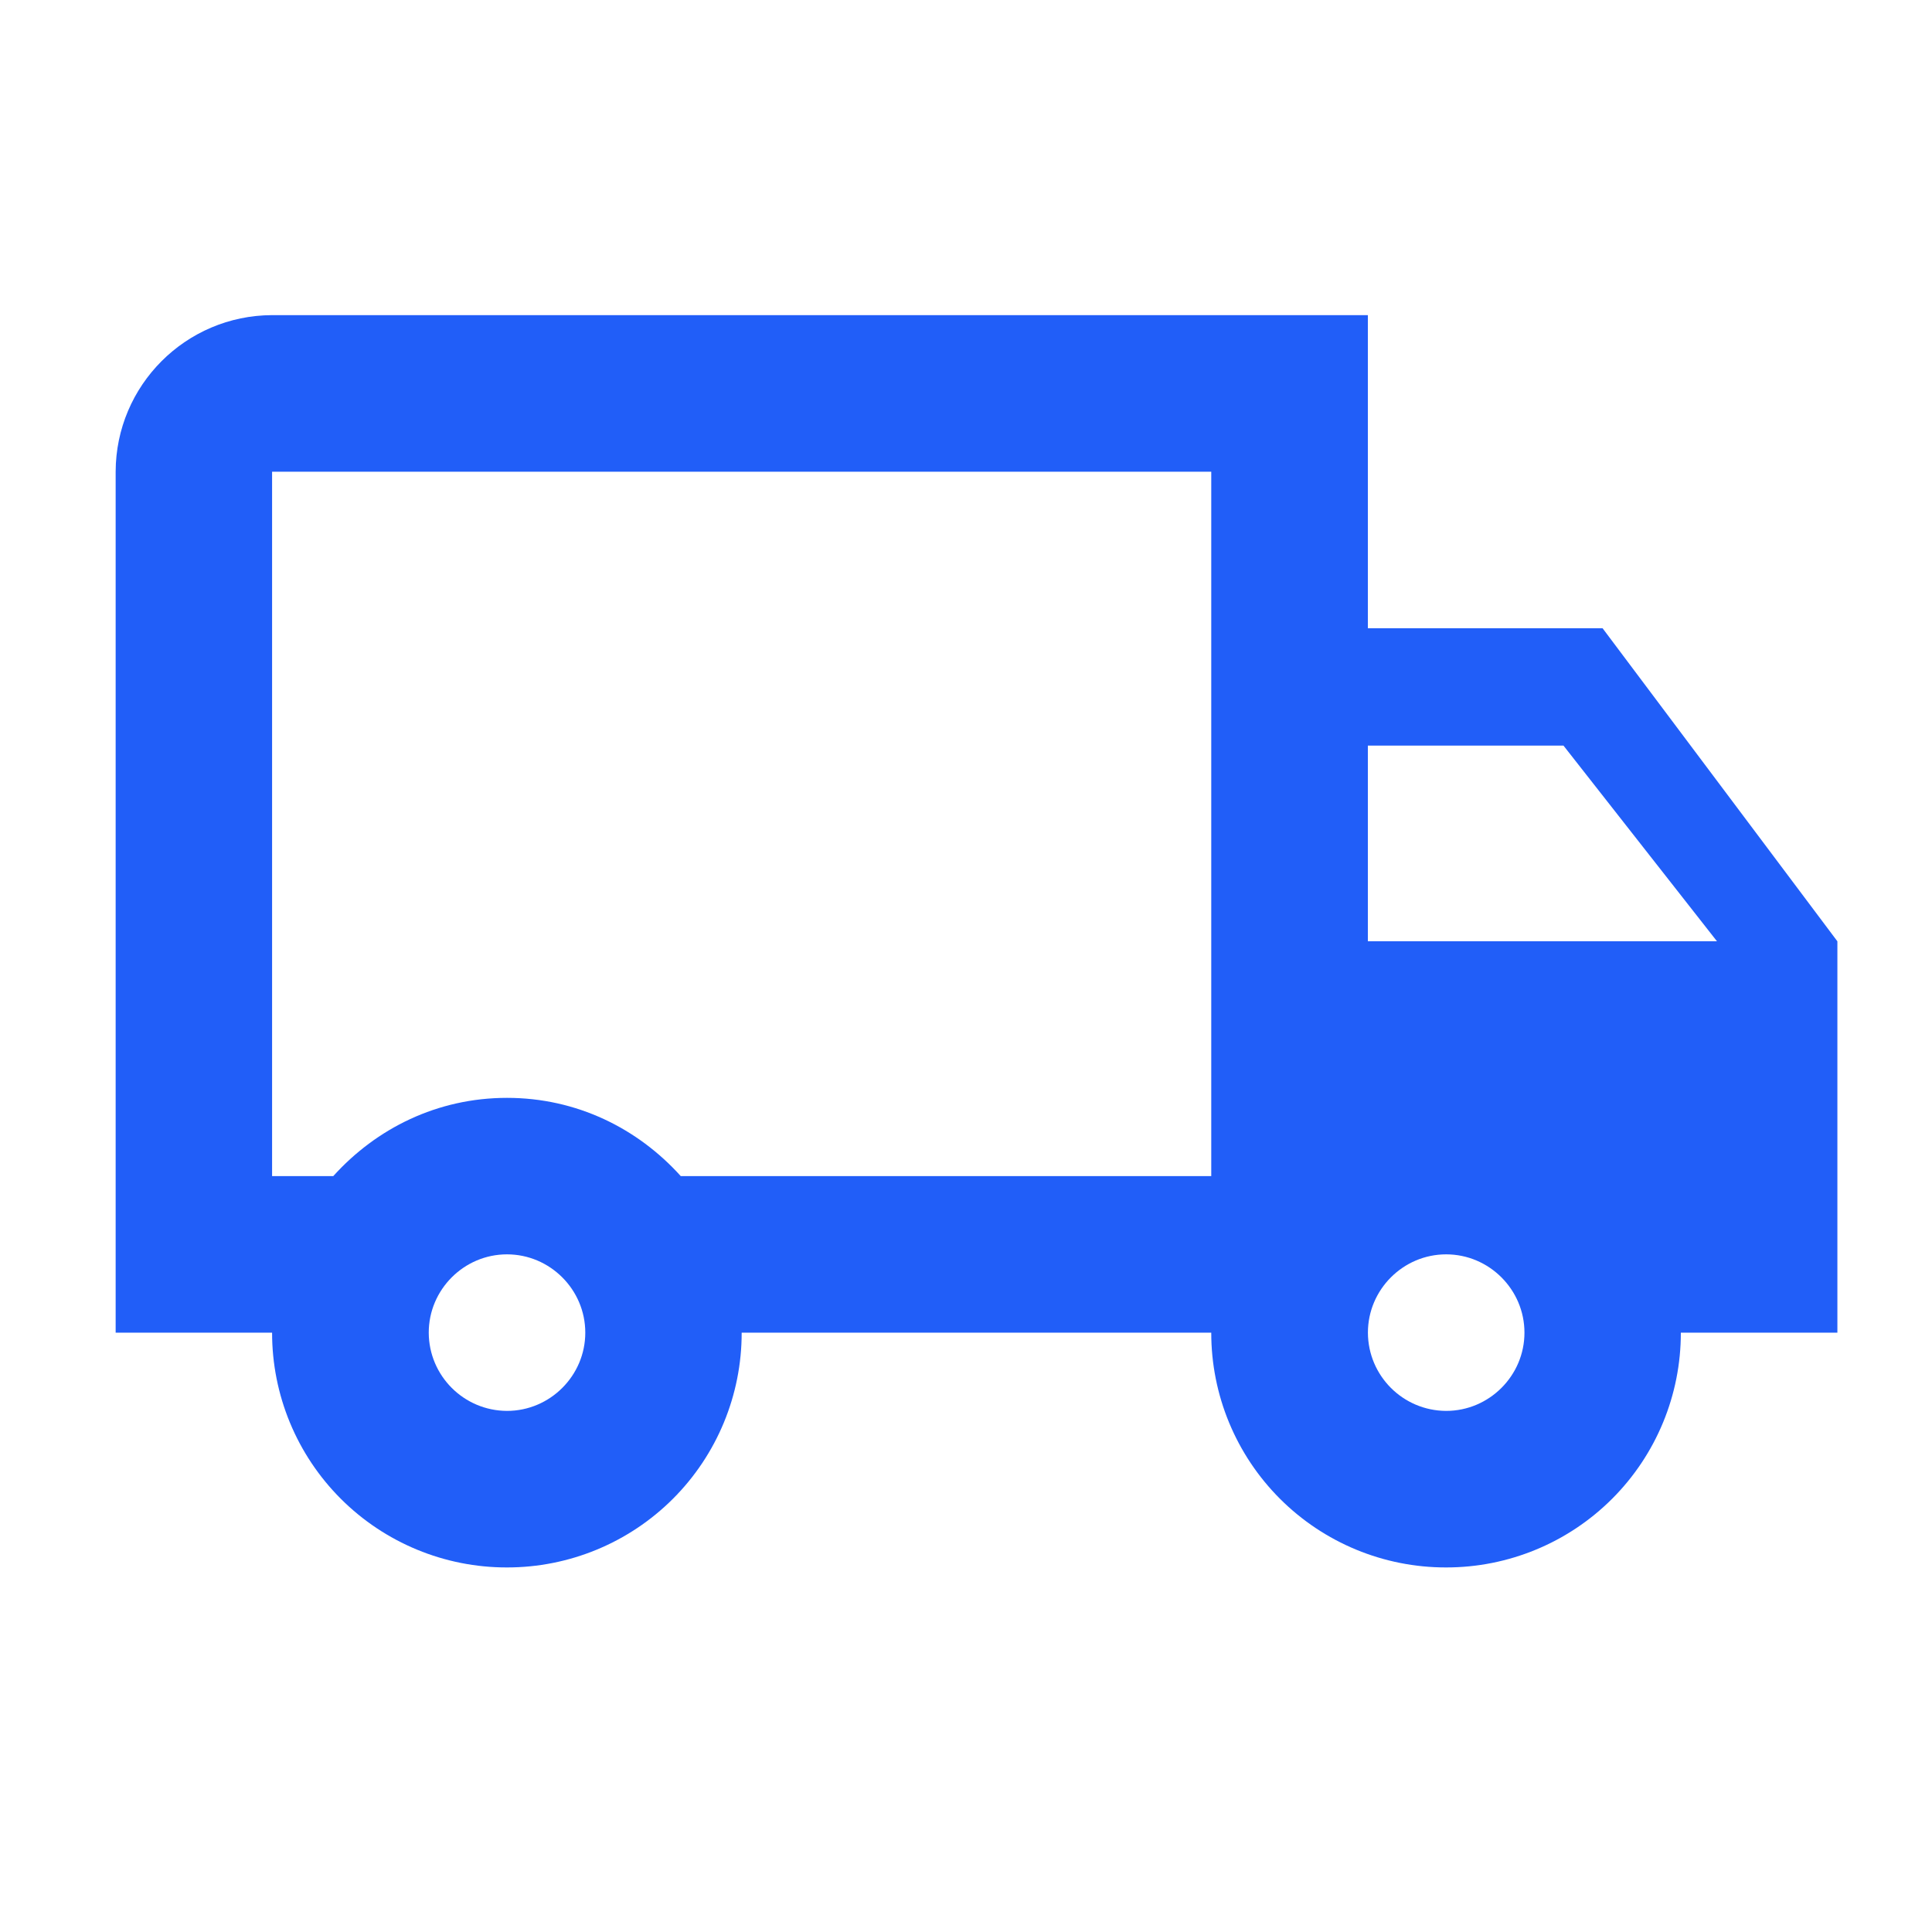
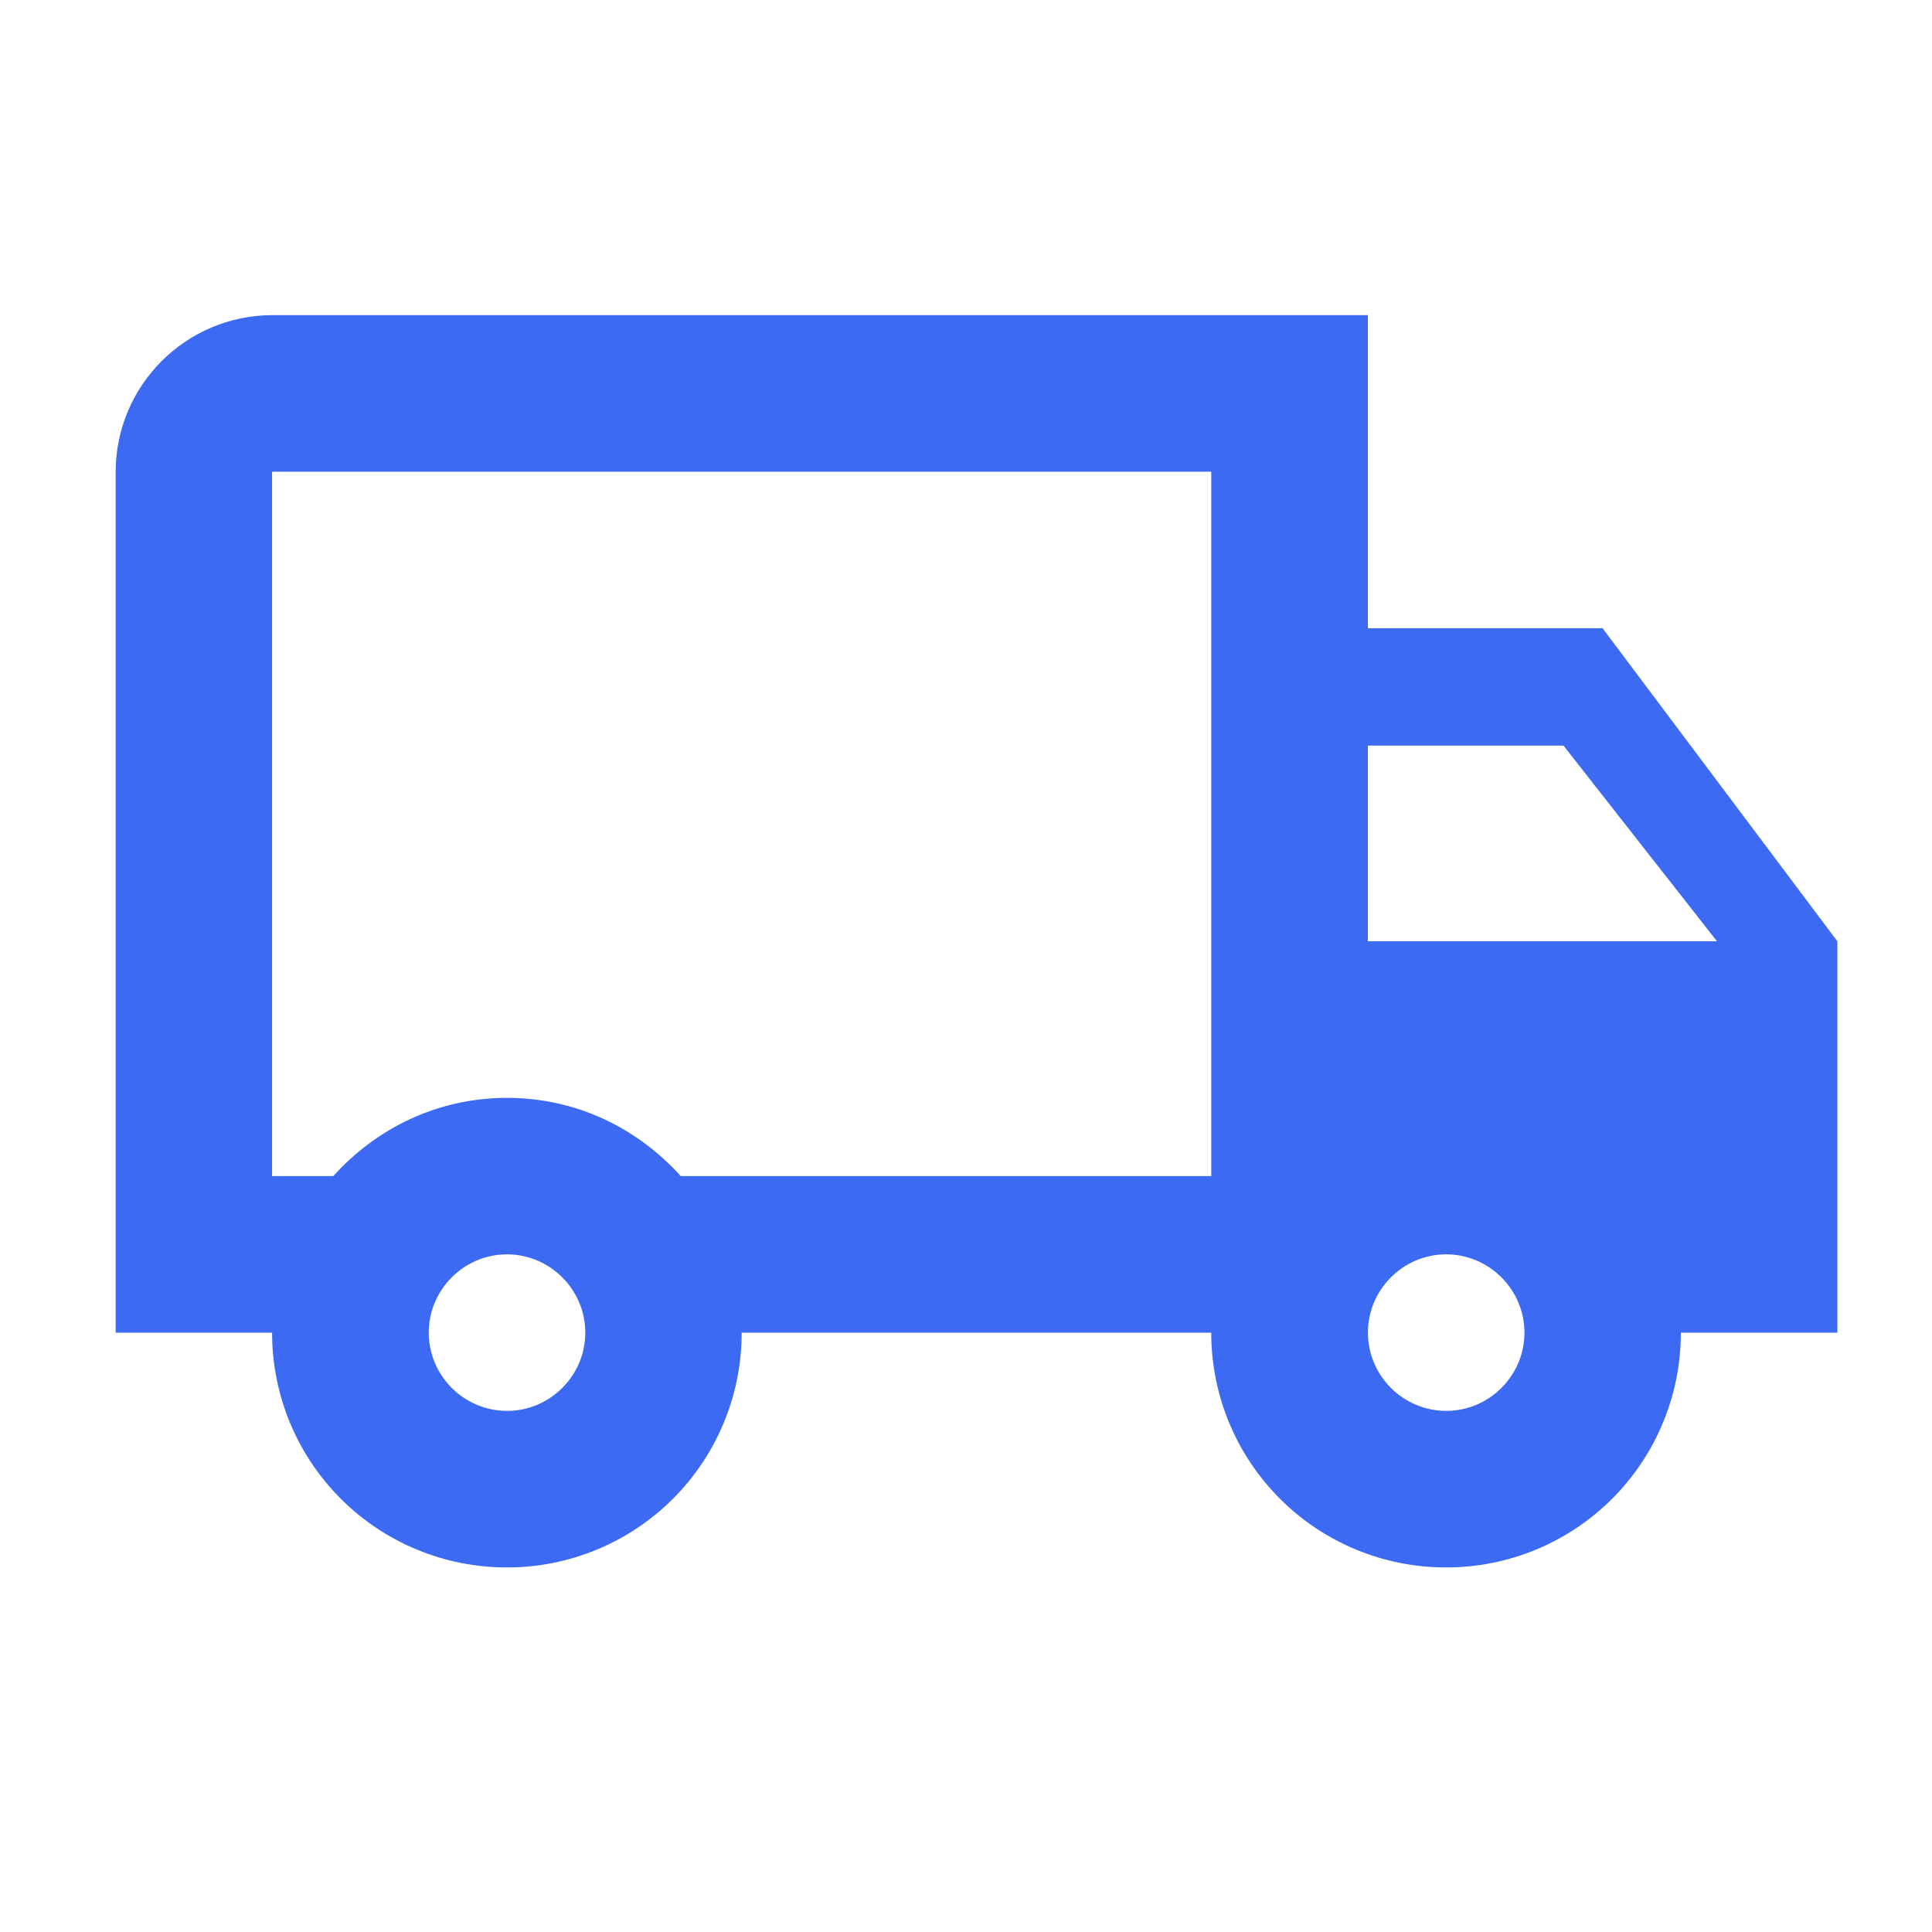
<svg xmlns="http://www.w3.org/2000/svg" width="36" height="36" fill="none">
-   <path d="M29.863 11.706h-4.375V5.872H5.07A2.925 2.925 0 002.155 8.79v16.042H5.07a4.37 4.37 0 004.375 4.375 4.37 4.37 0 004.375-4.375h8.75a4.37 4.37 0 004.375 4.375 4.37 4.37 0 004.375-4.375h2.917V17.54l-4.375-5.833zm-.73 2.187l2.86 3.646h-6.505v-3.646h3.646zM9.447 26.29a1.463 1.463 0 01-1.458-1.458c0-.802.656-1.459 1.458-1.459.802 0 1.459.657 1.459 1.459s-.657 1.458-1.459 1.458zm3.238-4.375c-.802-.89-1.94-1.458-3.238-1.458s-2.435.569-3.237 1.458H5.07V8.79h17.5v13.125h-9.887zm14.262 4.375a1.463 1.463 0 01-1.458-1.458c0-.802.656-1.459 1.458-1.459.802 0 1.459.657 1.459 1.459s-.657 1.458-1.459 1.458z" fill="#215EF8" />
+   <path d="M29.863 11.706h-4.375V5.872H5.07A2.925 2.925 0 002.155 8.79v16.042H5.07a4.37 4.37 0 004.375 4.375 4.37 4.37 0 004.375-4.375h8.75a4.37 4.37 0 004.375 4.375 4.37 4.37 0 004.375-4.375h2.917V17.54l-4.375-5.833zm-.73 2.187l2.86 3.646h-6.505v-3.646h3.646zM9.447 26.29a1.463 1.463 0 01-1.458-1.458c0-.802.656-1.459 1.458-1.459.802 0 1.459.657 1.459 1.459s-.657 1.458-1.459 1.458zm3.238-4.375c-.802-.89-1.94-1.458-3.238-1.458s-2.435.569-3.237 1.458H5.07V8.79h17.5v13.125h-9.887zm14.262 4.375a1.463 1.463 0 01-1.458-1.458c0-.802.656-1.459 1.458-1.459.802 0 1.459.657 1.459 1.459s-.657 1.458-1.459 1.458z" fill="#3D6AF2" />
</svg>
